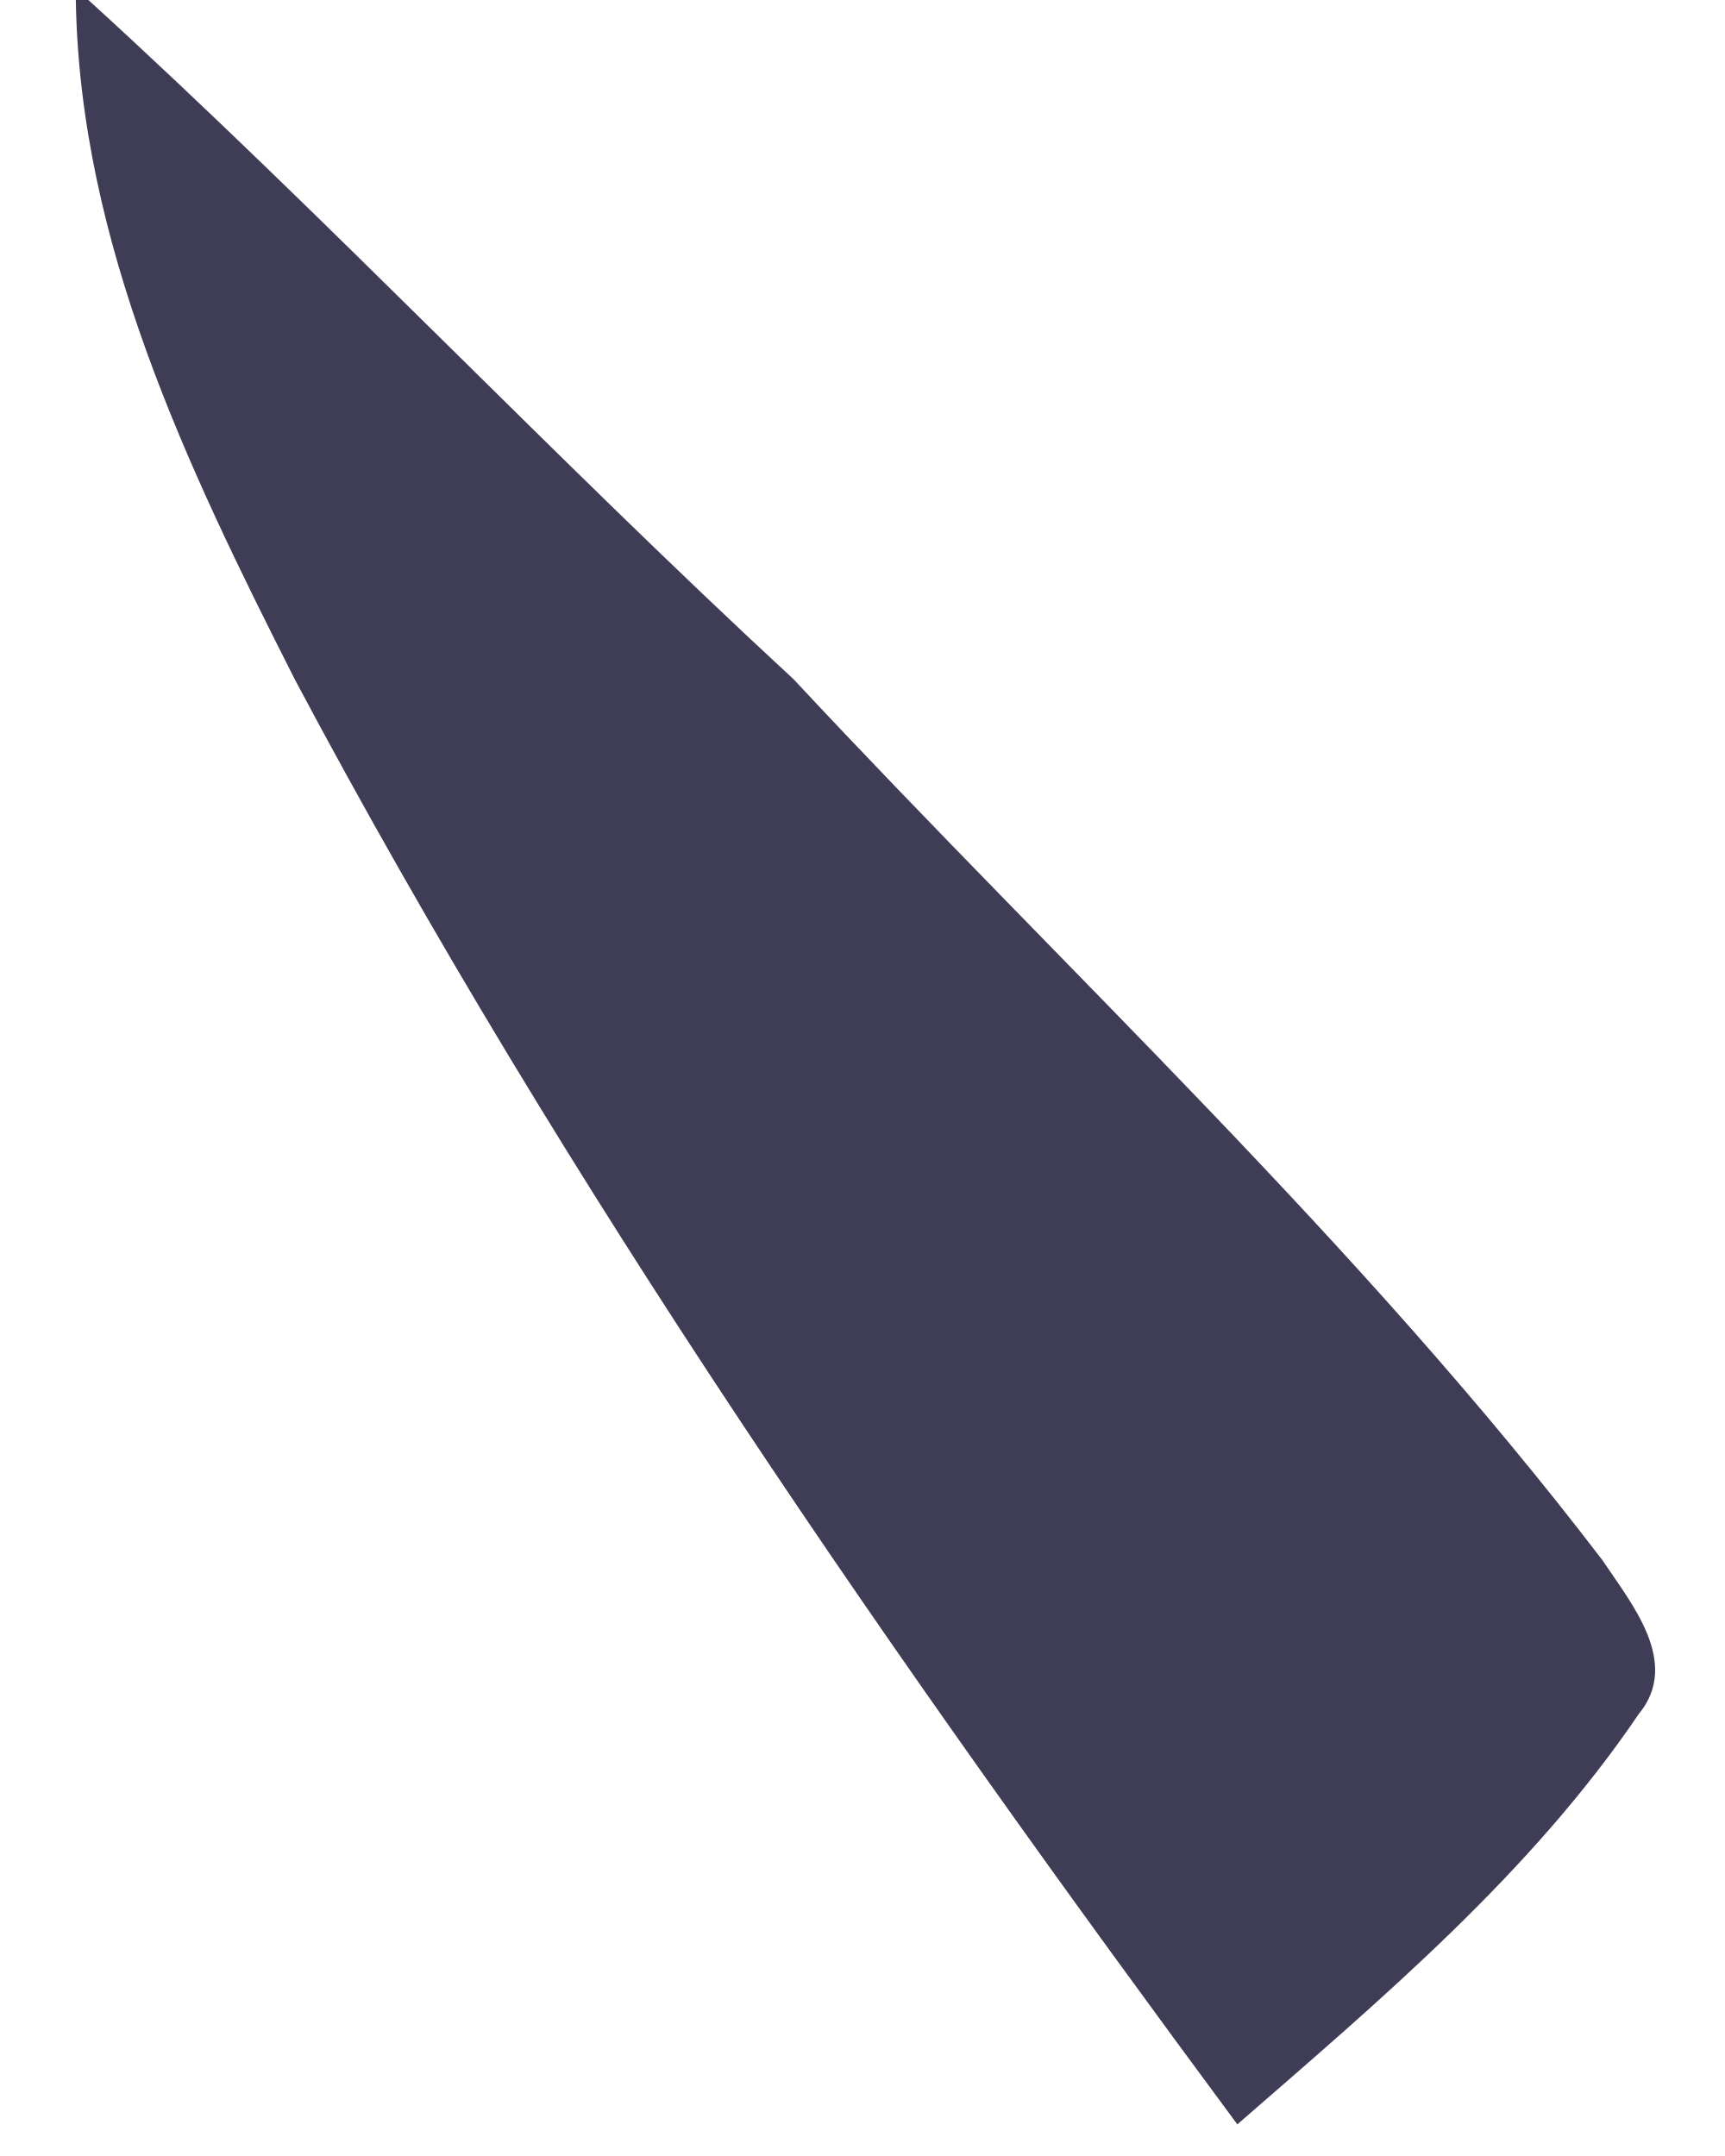
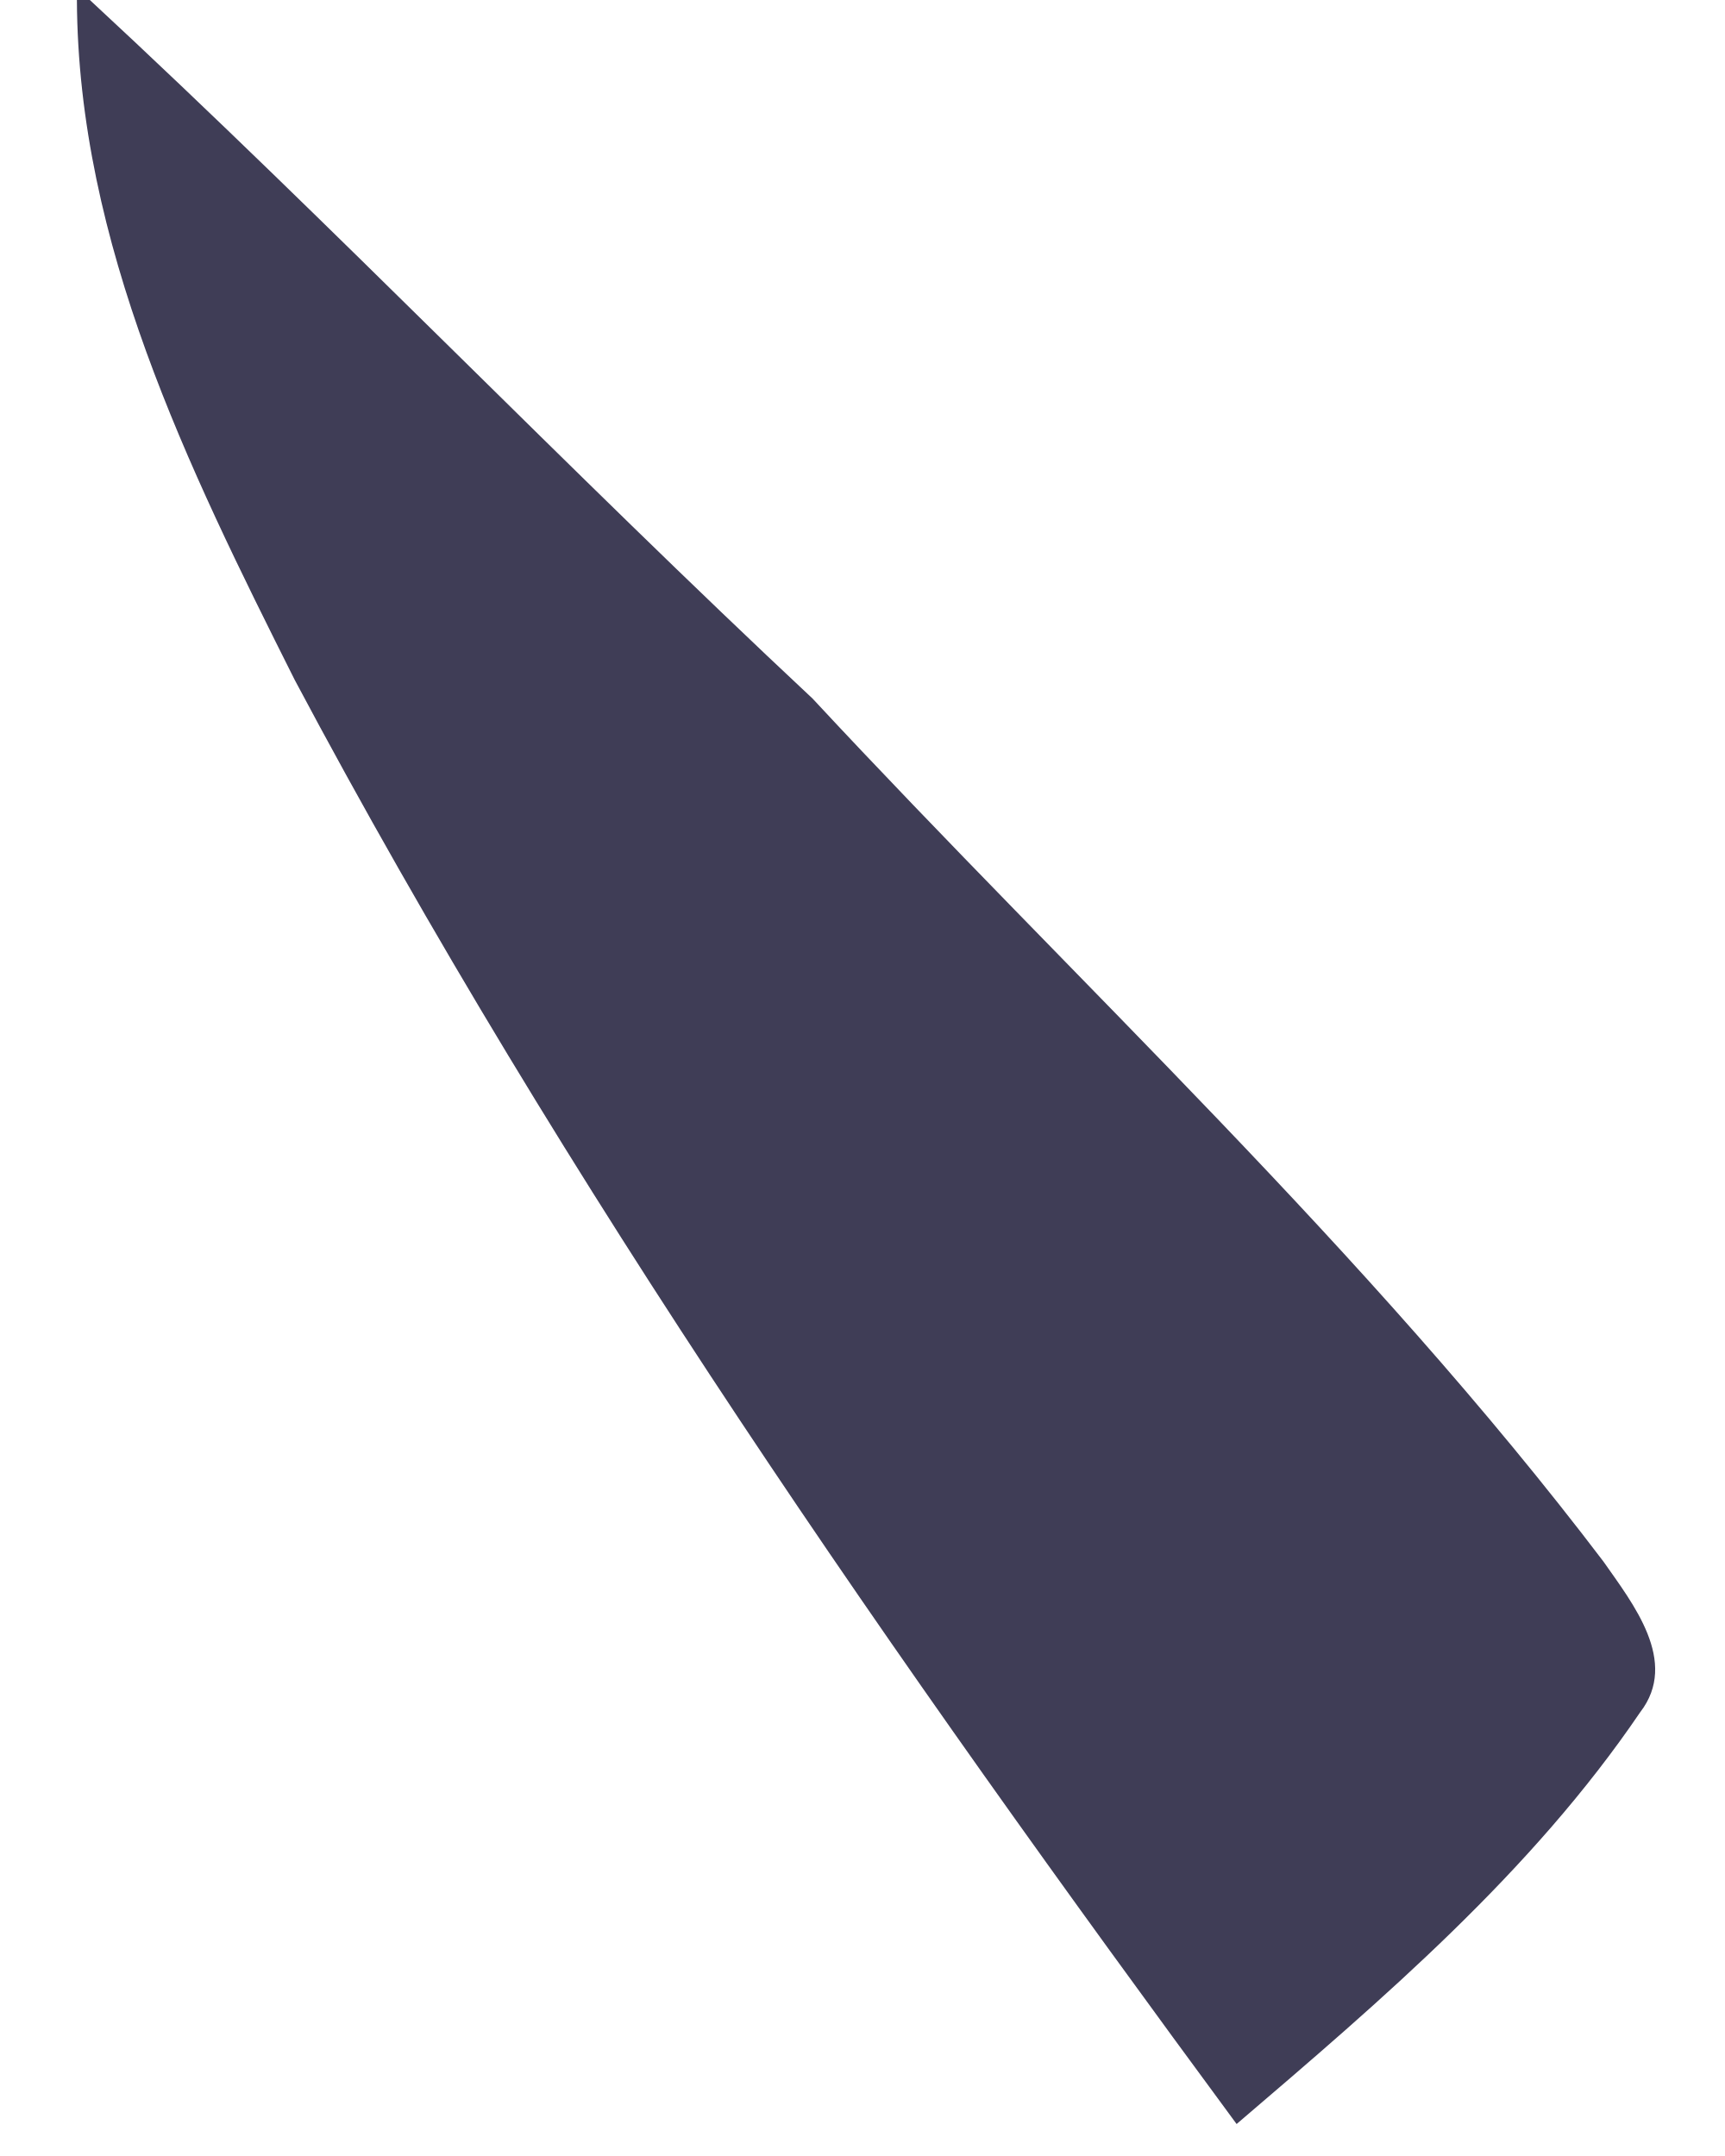
<svg xmlns="http://www.w3.org/2000/svg" width="48px" height="60px" viewBox="0 0 48 60" version="1.1">
  <g id="#3f3d56ff">
-     <path fill="#3f3d56" opacity="1.00" d=" M 2.11 0.00 L 2.46 0.00 C 9.17 6.12 15.41 12.74 22.08 18.90 C 29.64 27.01 37.84 34.58 44.59 43.42 C 45.39 44.62 46.78 46.27 45.60 47.70 C 42.59 52.14 38.44 55.63 34.43 59.12 C 24.91 46.25 15.73 33.07 8.21 18.92 C 5.21 13.00 2.22 6.77 2.11 0.00 Z" />
+     <path fill="#3f3d56" opacity="1.00" d=" M 2.14 0.00 L 2.50 0.00 C 9.34 6.34 15.80 13.07 22.61 19.44 C 30.00 27.39 38.04 34.79 44.62 43.46 C 45.43 44.62 46.73 46.24 45.64 47.65 C 42.62 52.10 38.47 55.64 34.41 59.11 C 24.92 46.23 15.72 33.07 8.20 18.92 C 5.23 13.00 2.17 6.78 2.14 0.00 Z" />
  </g>
</svg>
